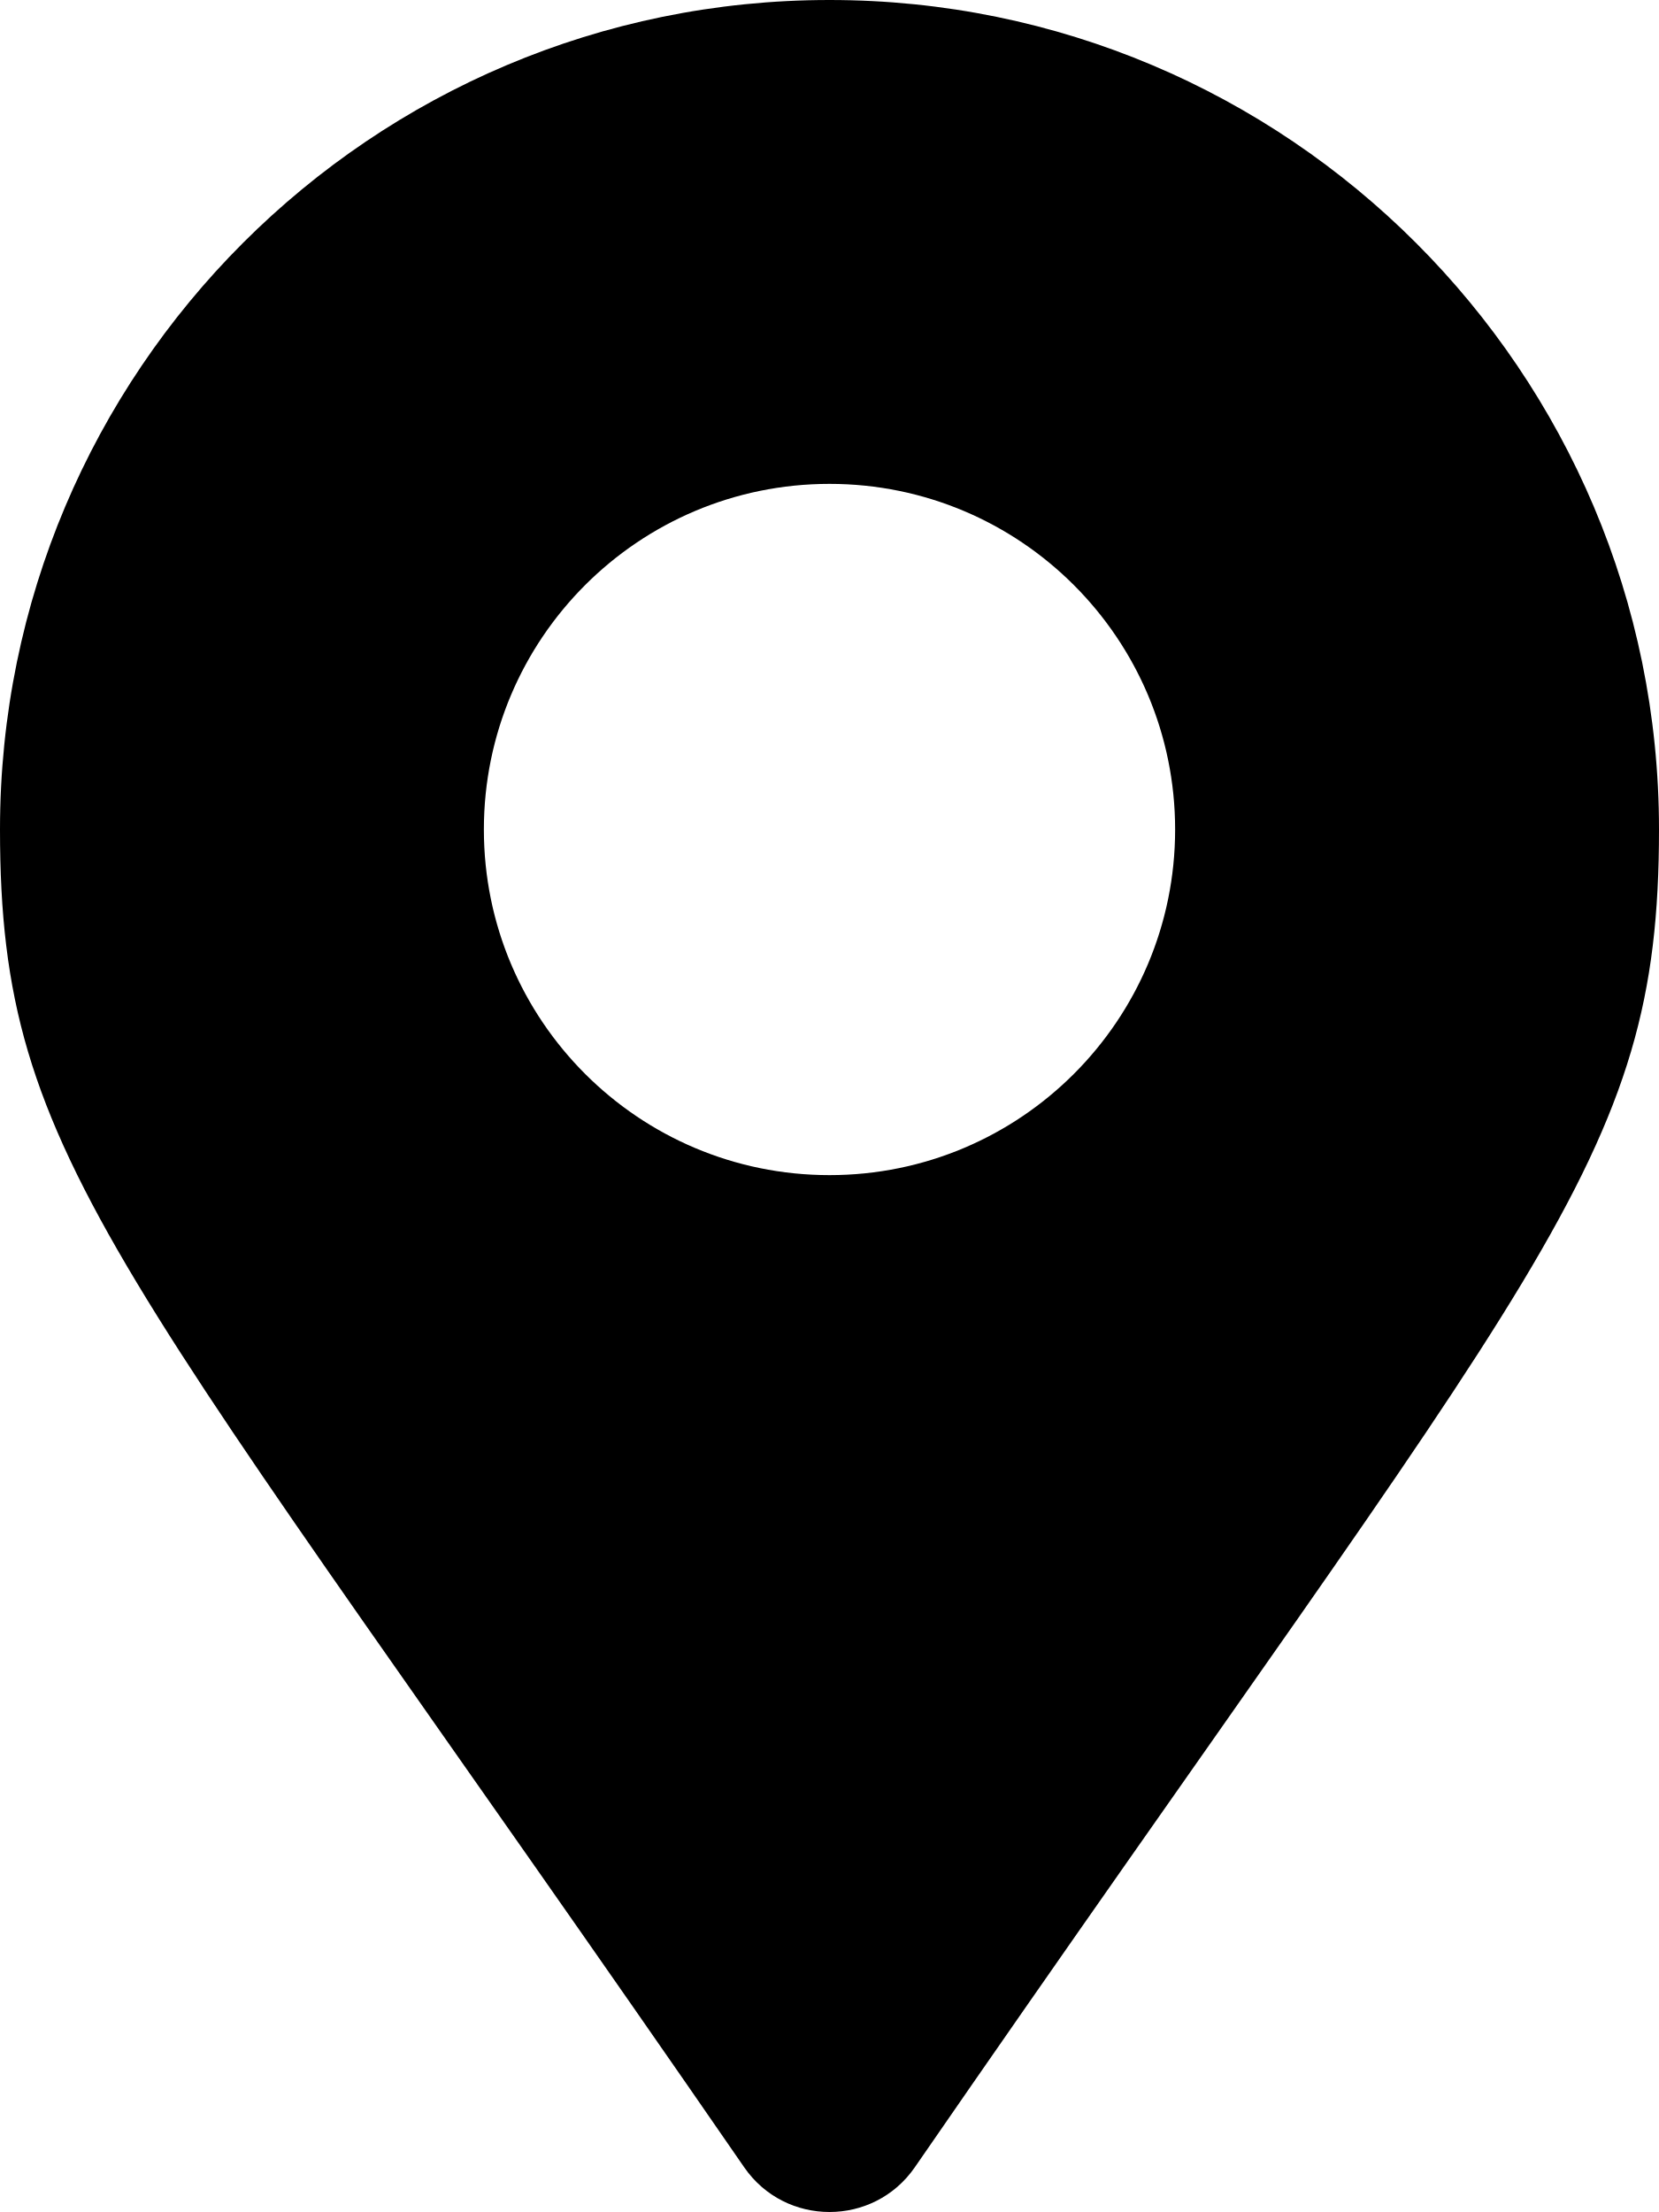
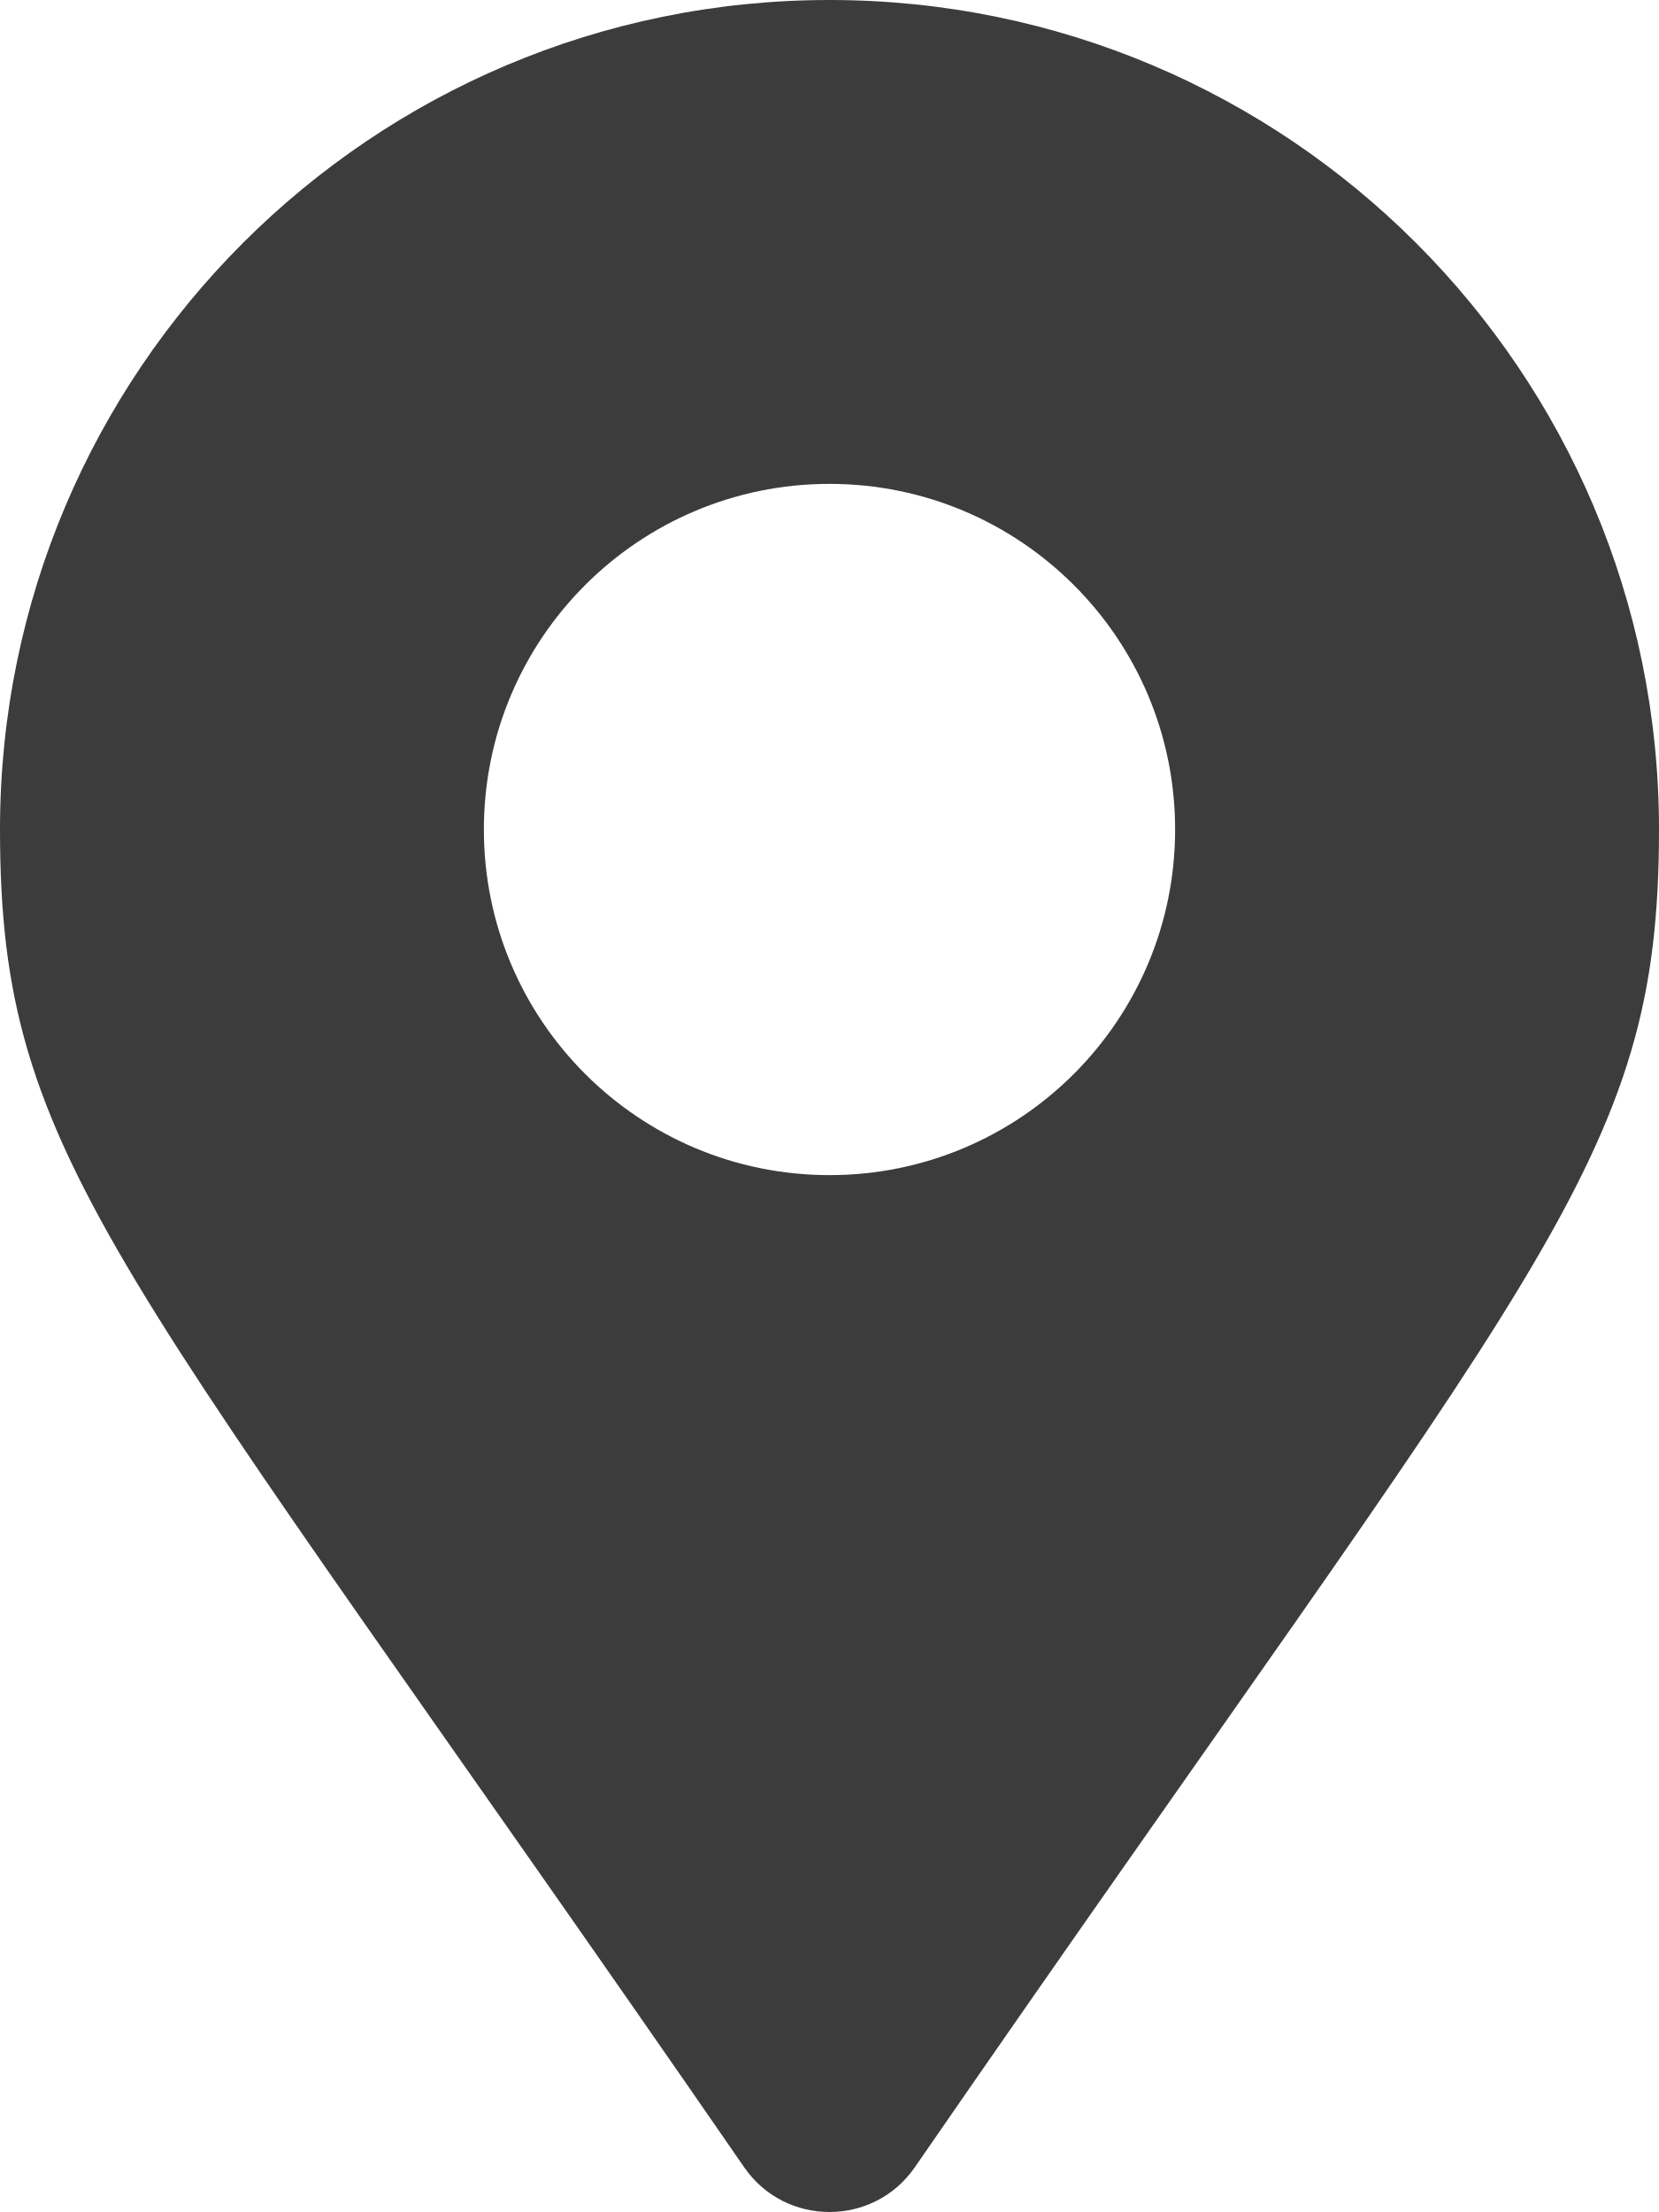
<svg xmlns="http://www.w3.org/2000/svg" aria-hidden="true" focusable="false" data-prefix="fas" data-icon="map-marker-alt" class="svg-inline--fa fa-map-marker-alt fa-w-12" role="img" viewBox="0 0 384 512">
-   <path fill="black" d="M172.268 501.67C26.97 291.031 0 269.413 0 192 0 85.961 85.961 0 192 0s192 85.961 192 192c0 77.413-26.97 99.031-172.268 309.67-9.535 13.774-29.93 13.773-39.464 0zM192 272c44.183 0 80-35.817 80-80s-35.817-80-80-80-80 35.817-80 80 35.817 80 80 80z" />
+   <path fill="rgb(60, 60, 60)" d="M172.268 501.67C26.97 291.031 0 269.413 0 192 0 85.961 85.961 0 192 0s192 85.961 192 192c0 77.413-26.97 99.031-172.268 309.67-9.535 13.774-29.93 13.773-39.464 0zM192 272c44.183 0 80-35.817 80-80s-35.817-80-80-80-80 35.817-80 80 35.817 80 80 80z" />
</svg>
